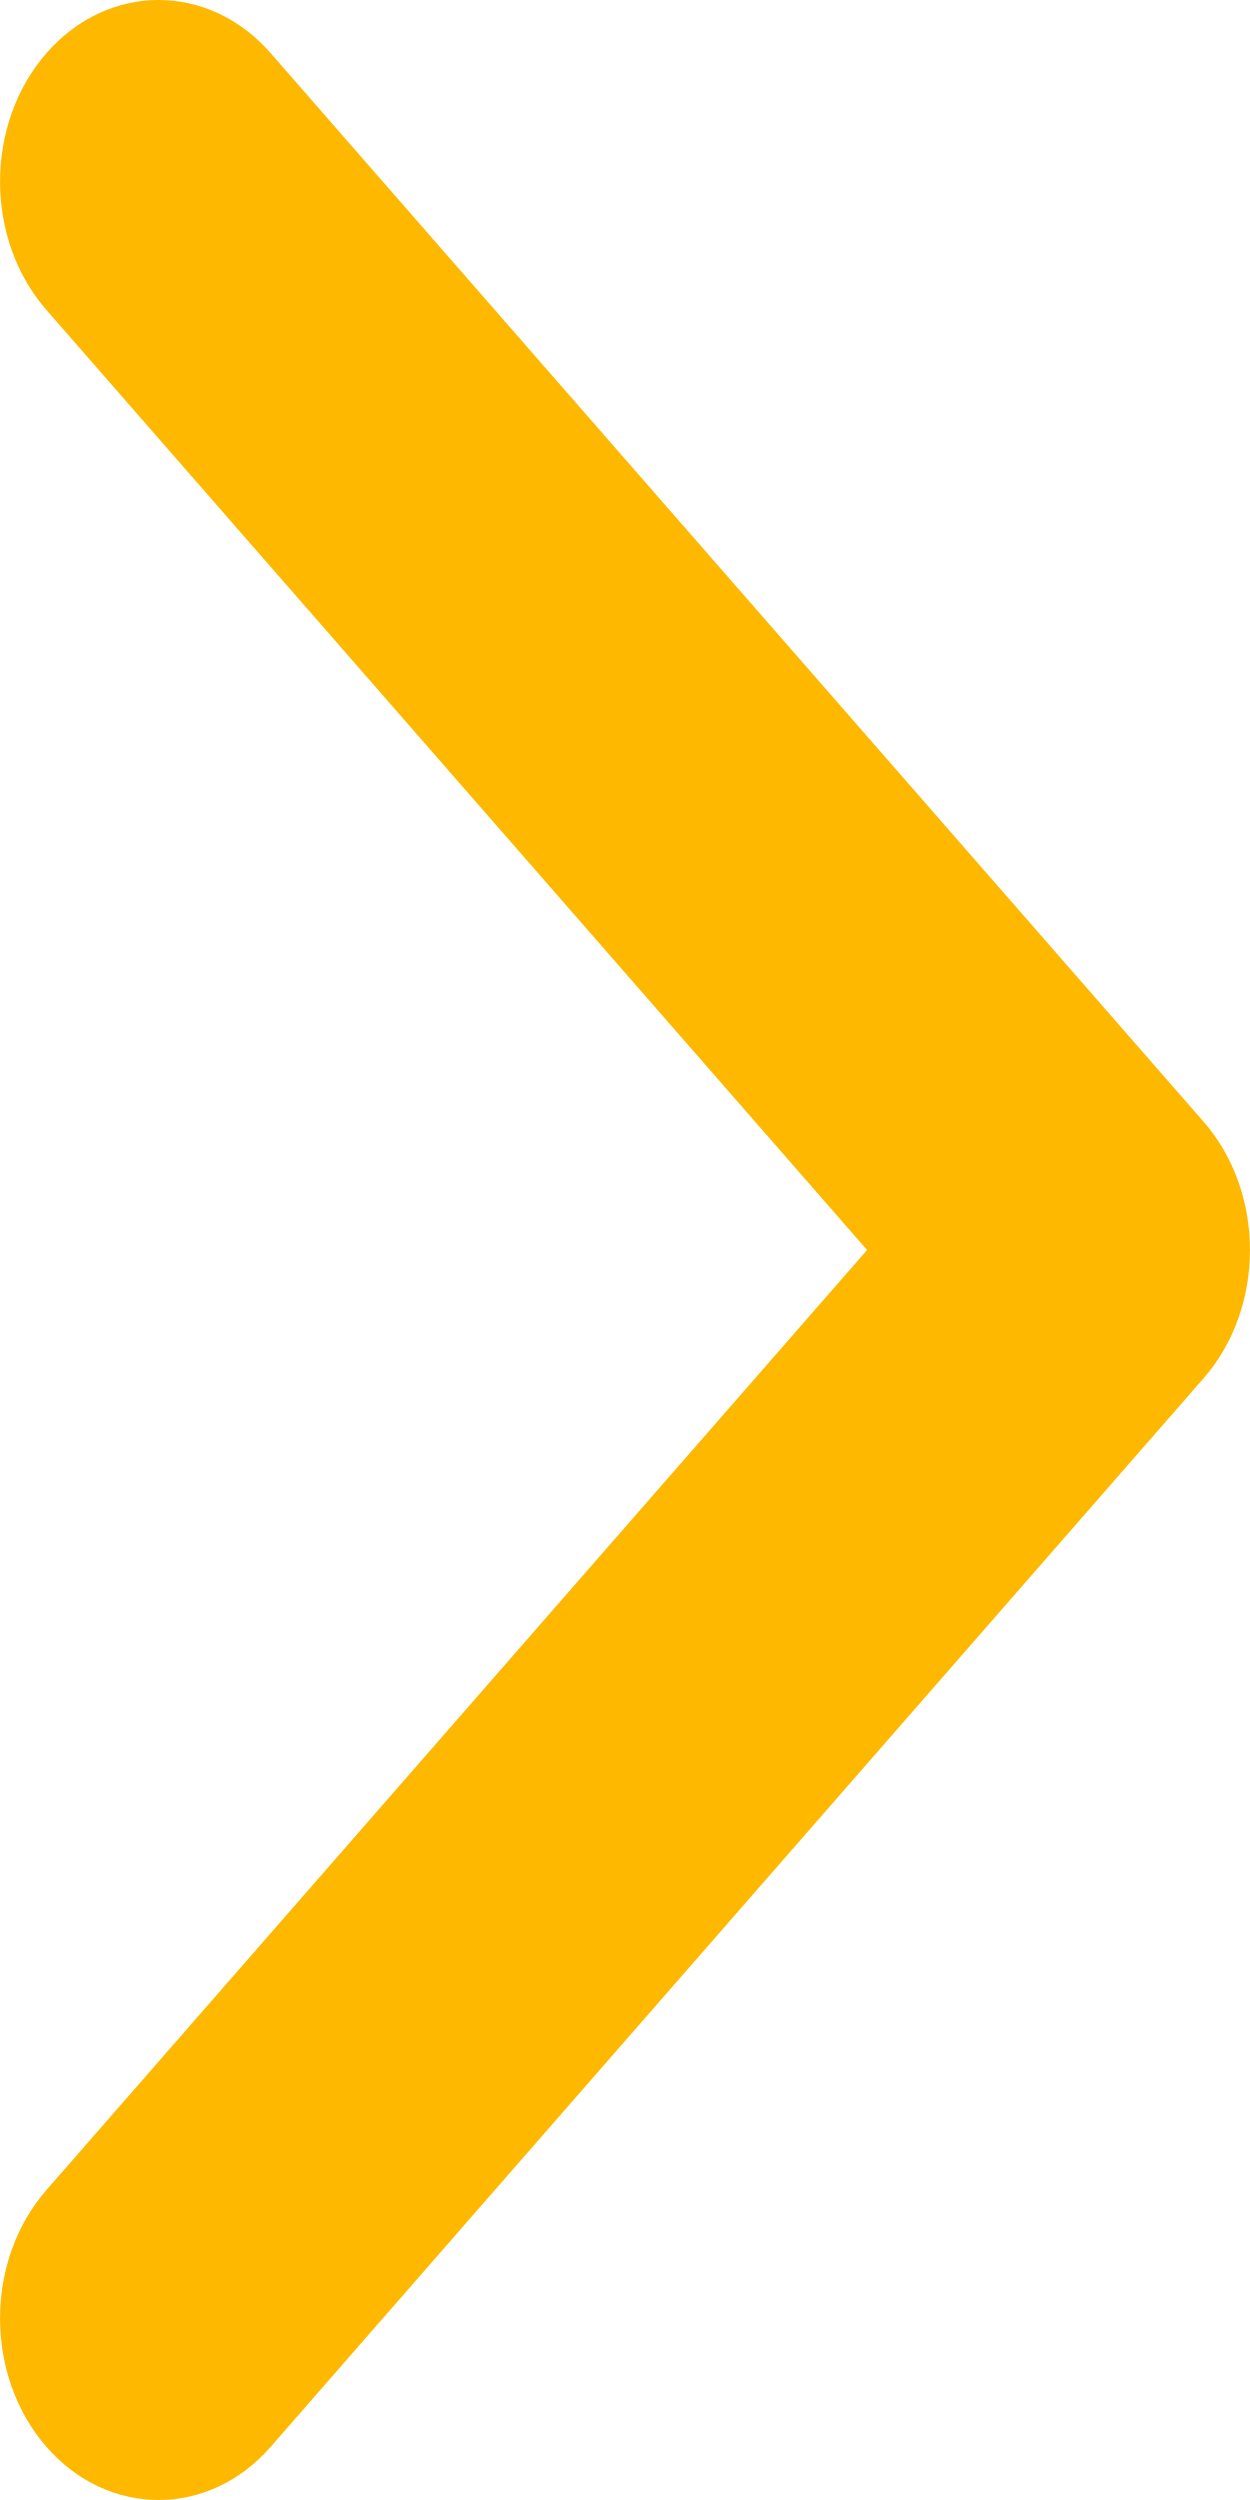
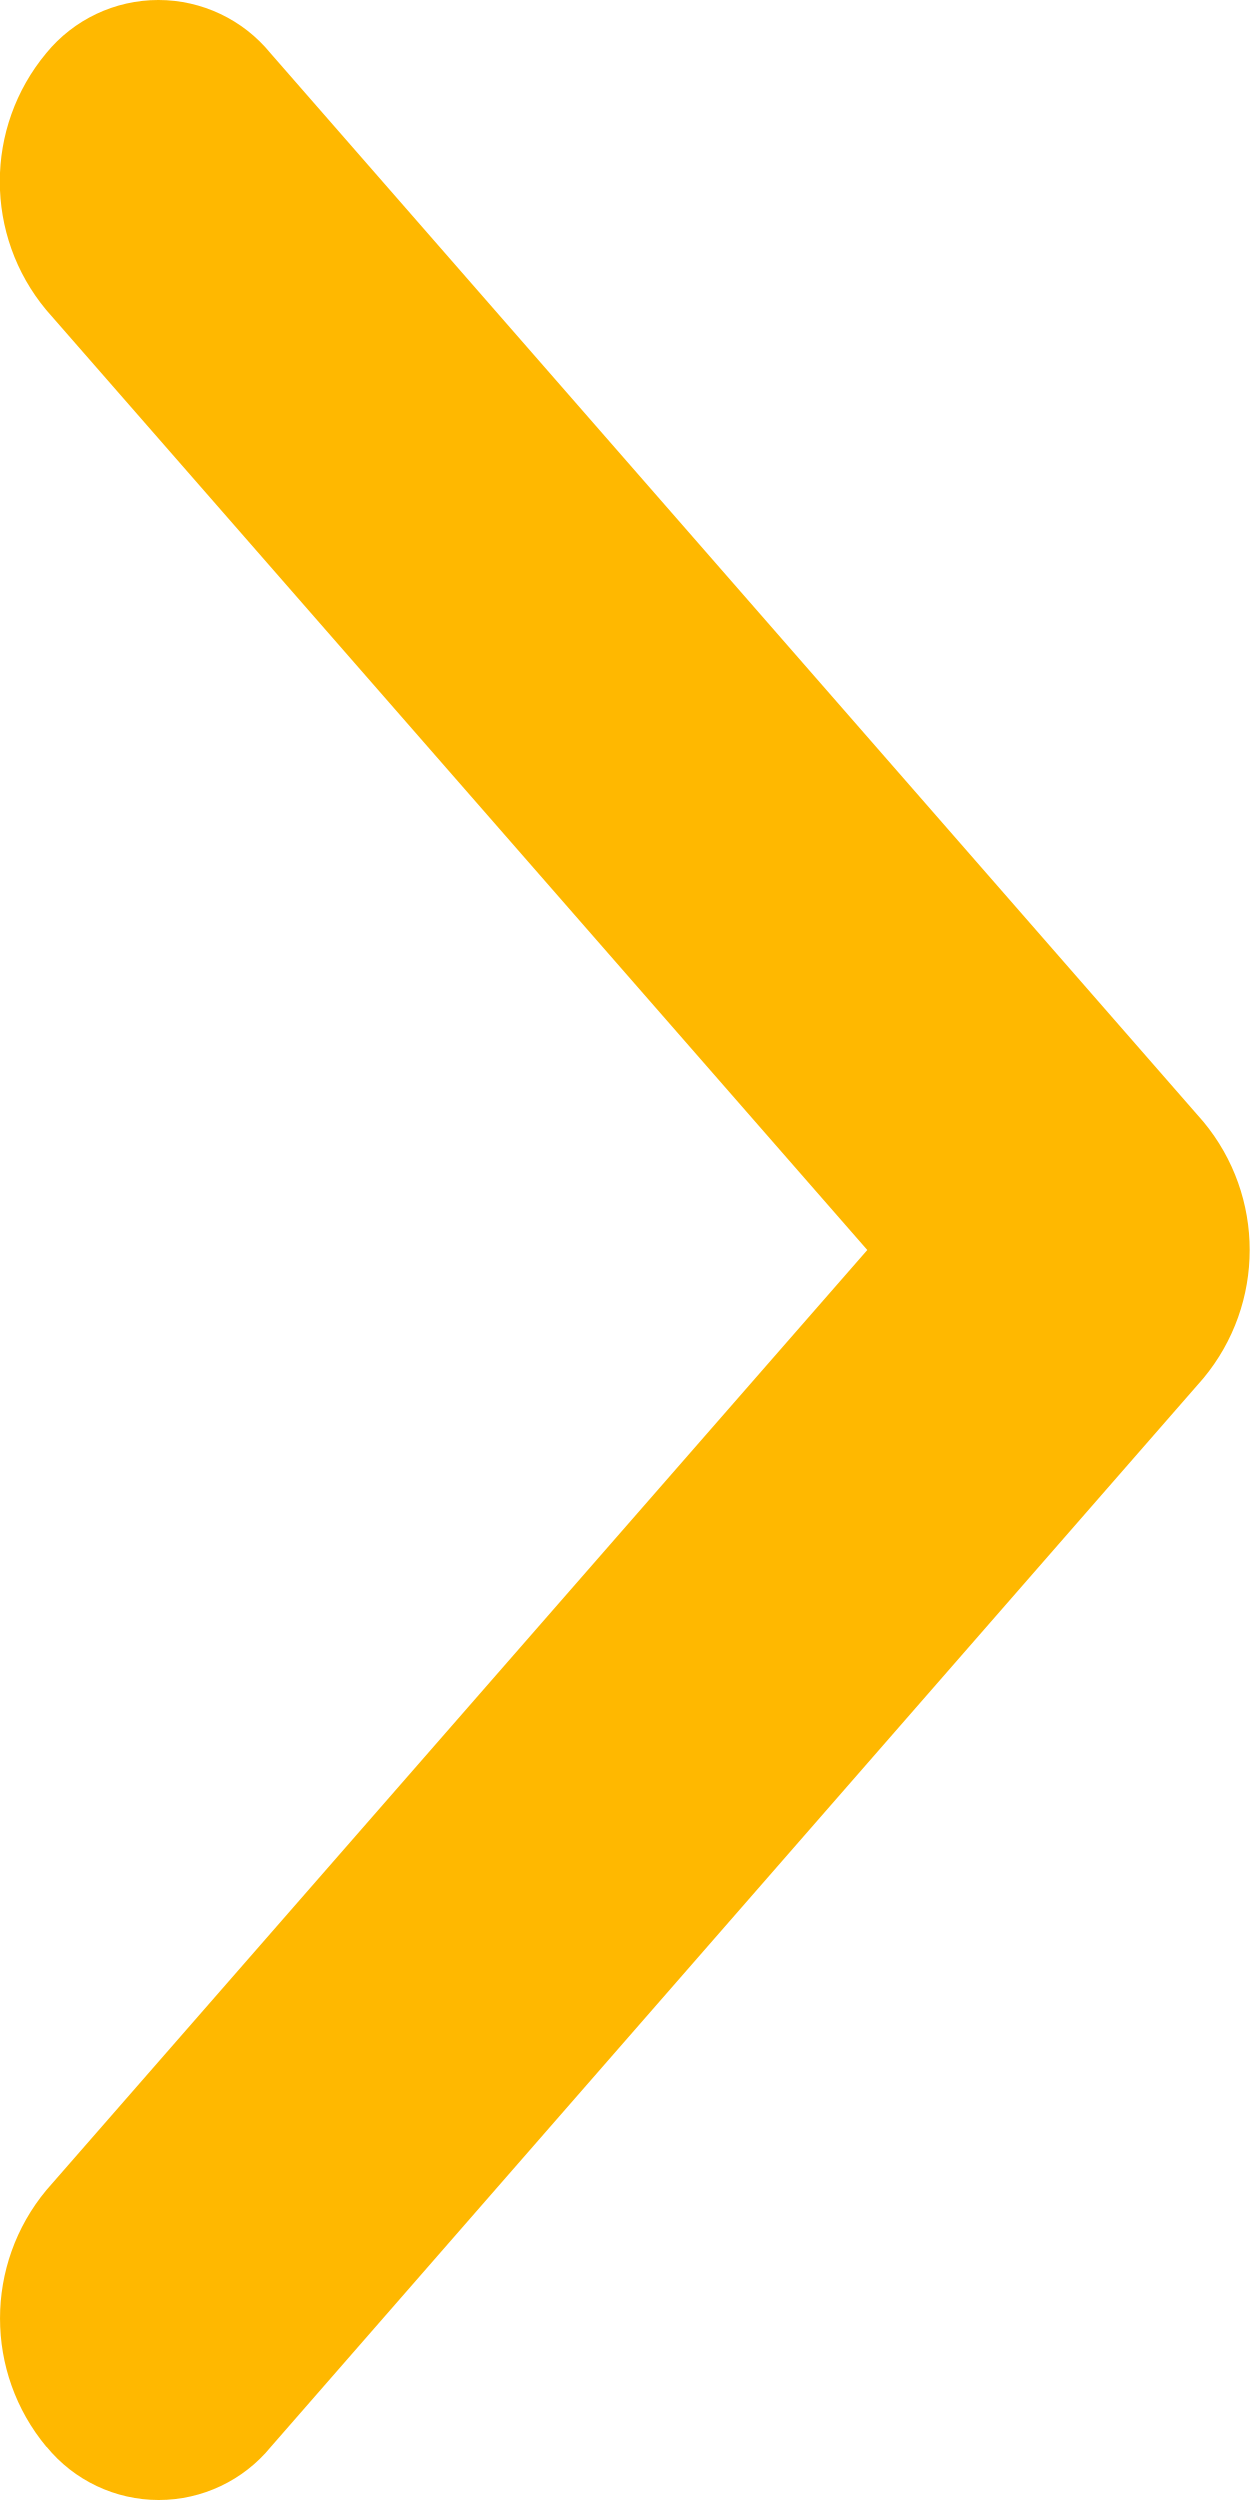
- <svg xmlns="http://www.w3.org/2000/svg" width="6" height="12" viewBox="0 0 6 12" fill="none">
-   <path fill-rule="evenodd" clip-rule="evenodd" d="M0.223 11.745C-0.074 11.404 -0.074 10.852 0.223 10.512L4.162 6L0.223 1.488C-0.074 1.148 -0.074 0.596 0.223 0.255C0.52 -0.085 1.002 -0.085 1.299 0.255L5.777 5.384C6.074 5.724 6.074 6.276 5.777 6.616L1.299 11.745C1.002 12.085 0.52 12.085 0.223 11.745Z" fill="#FFB800" />
+ <svg xmlns="http://www.w3.org/2000/svg" width="6" height="12" fill="none">
+   <path fill-rule="evenodd" clip-rule="evenodd" d="M.223 11.745a.964.964 0 0 1 0-1.233L4.163 6 .222 1.488a.964.964 0 0 1 0-1.233.695.695 0 0 1 1.076 0l4.478 5.129a.964.964 0 0 1 0 1.232L1.3 11.745a.695.695 0 0 1-1.076 0Z" fill="#FFB800" />
</svg>
